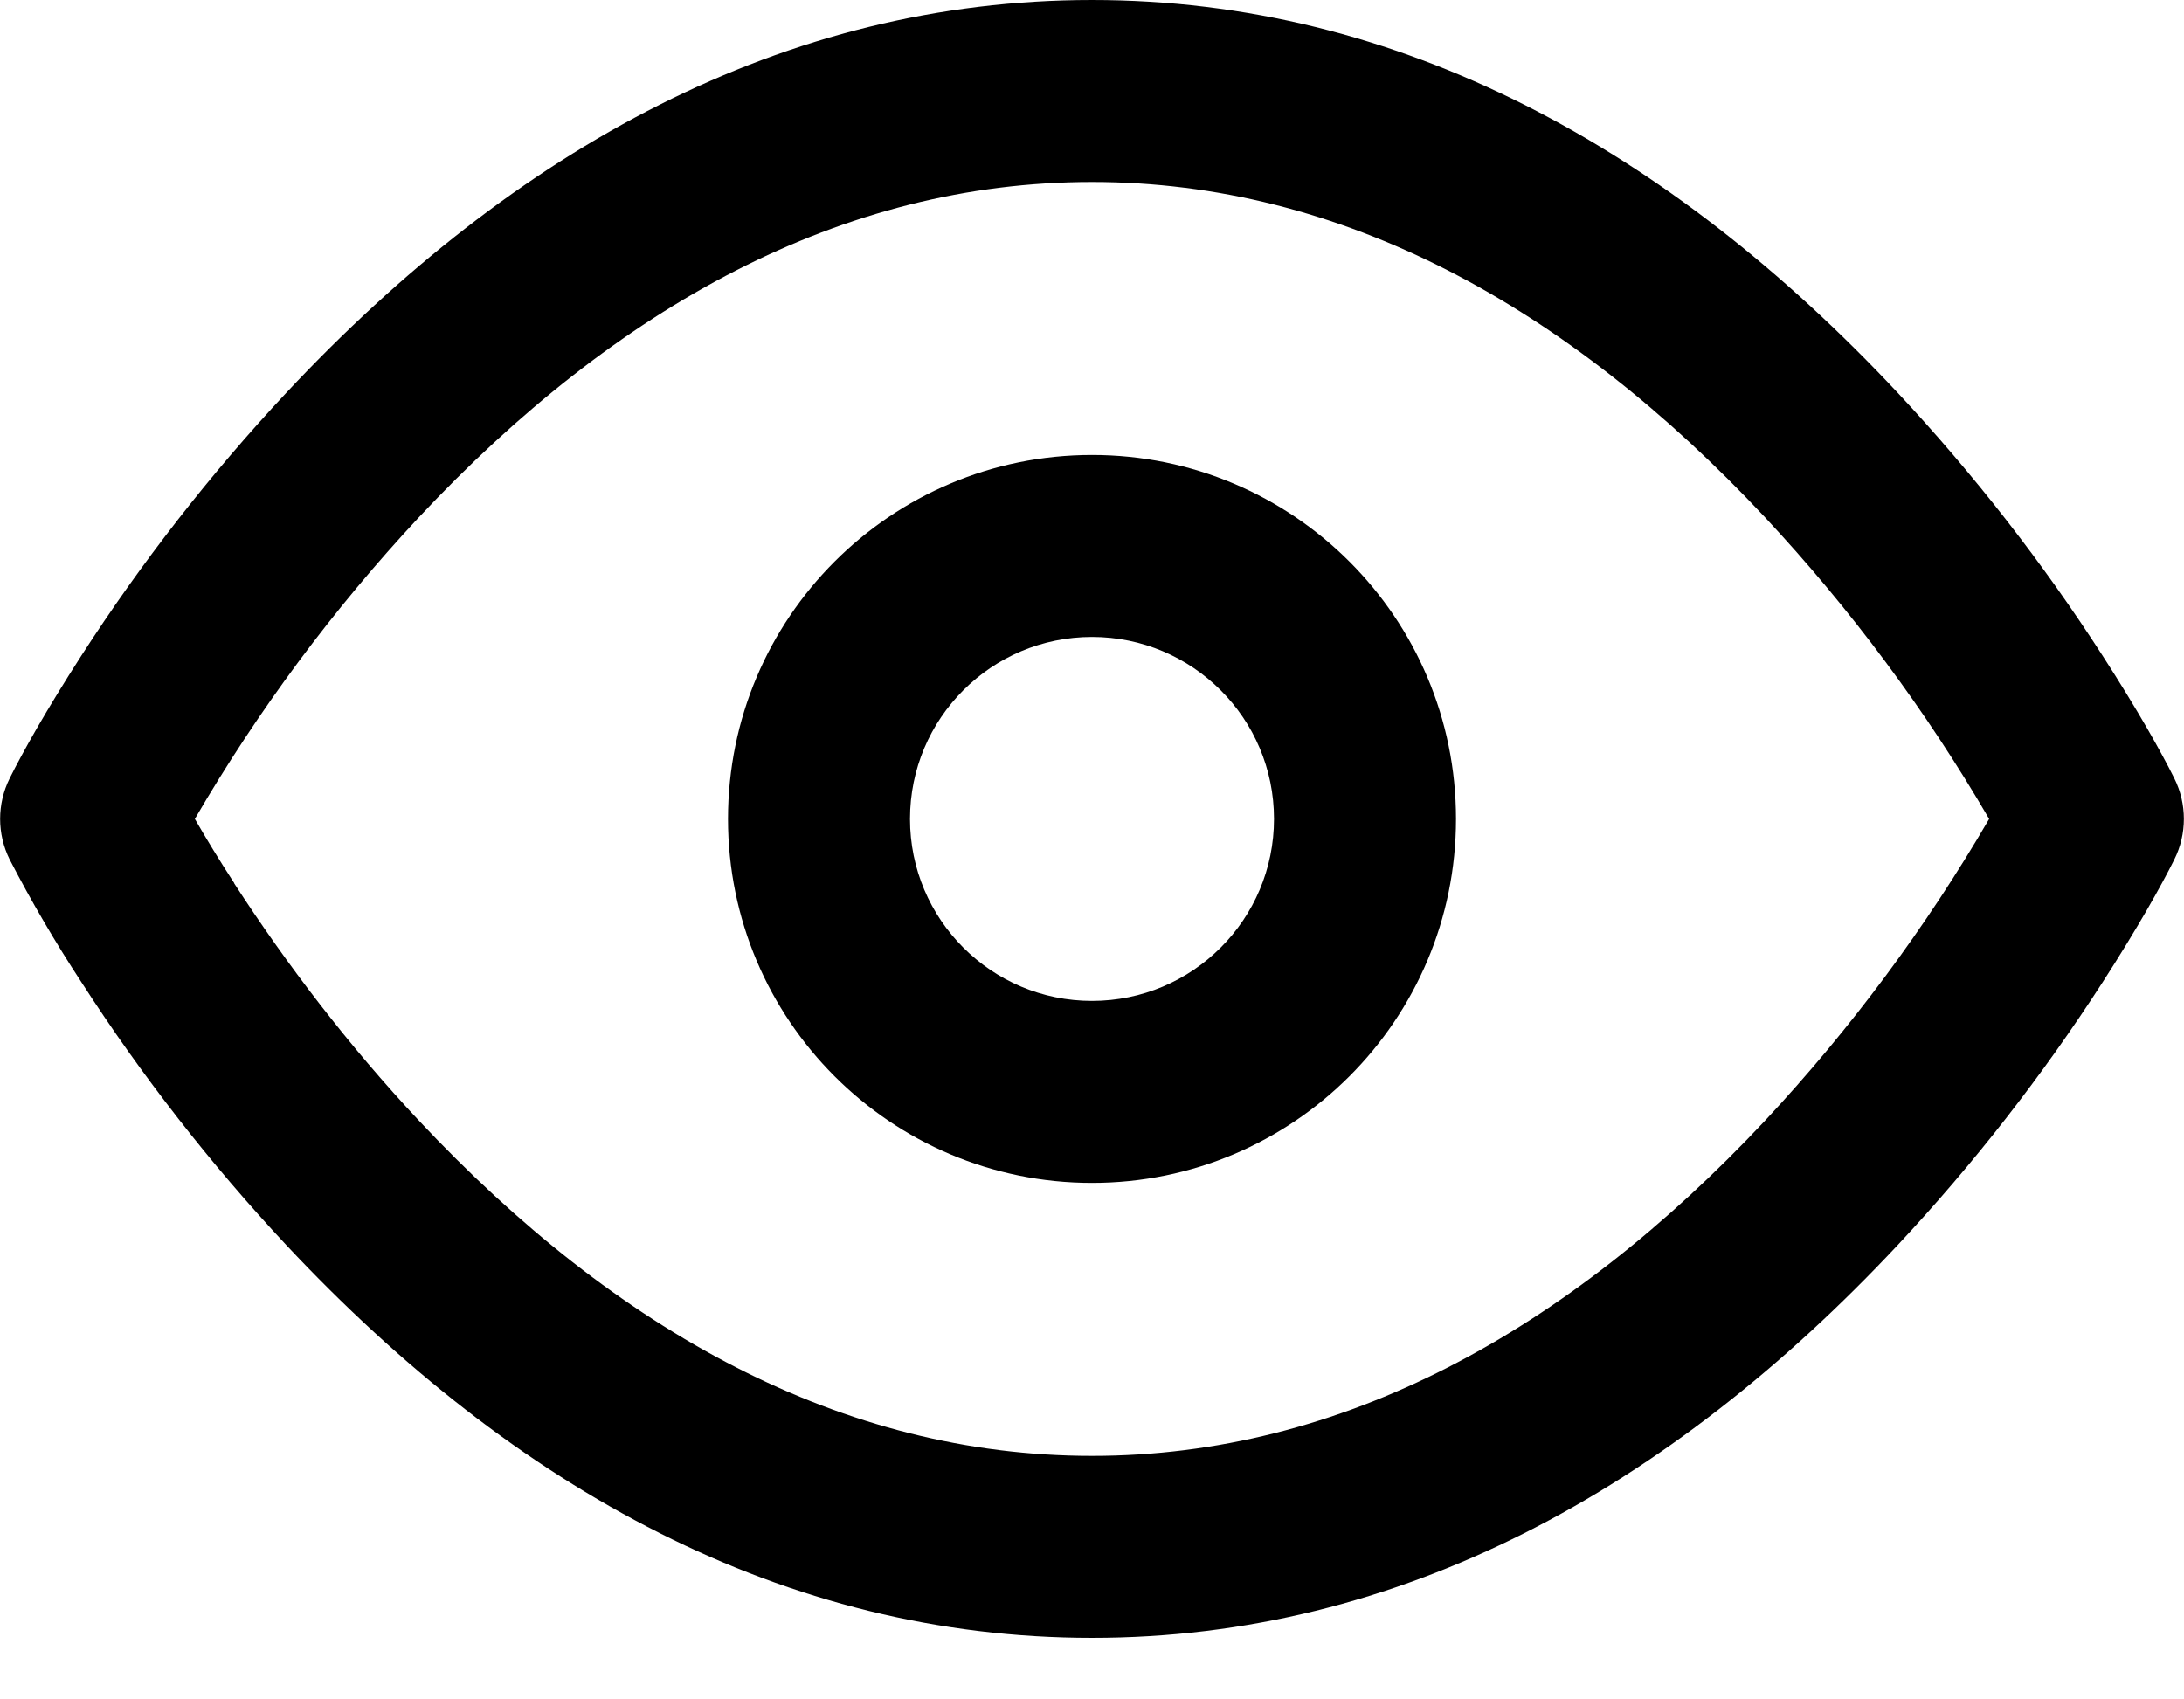
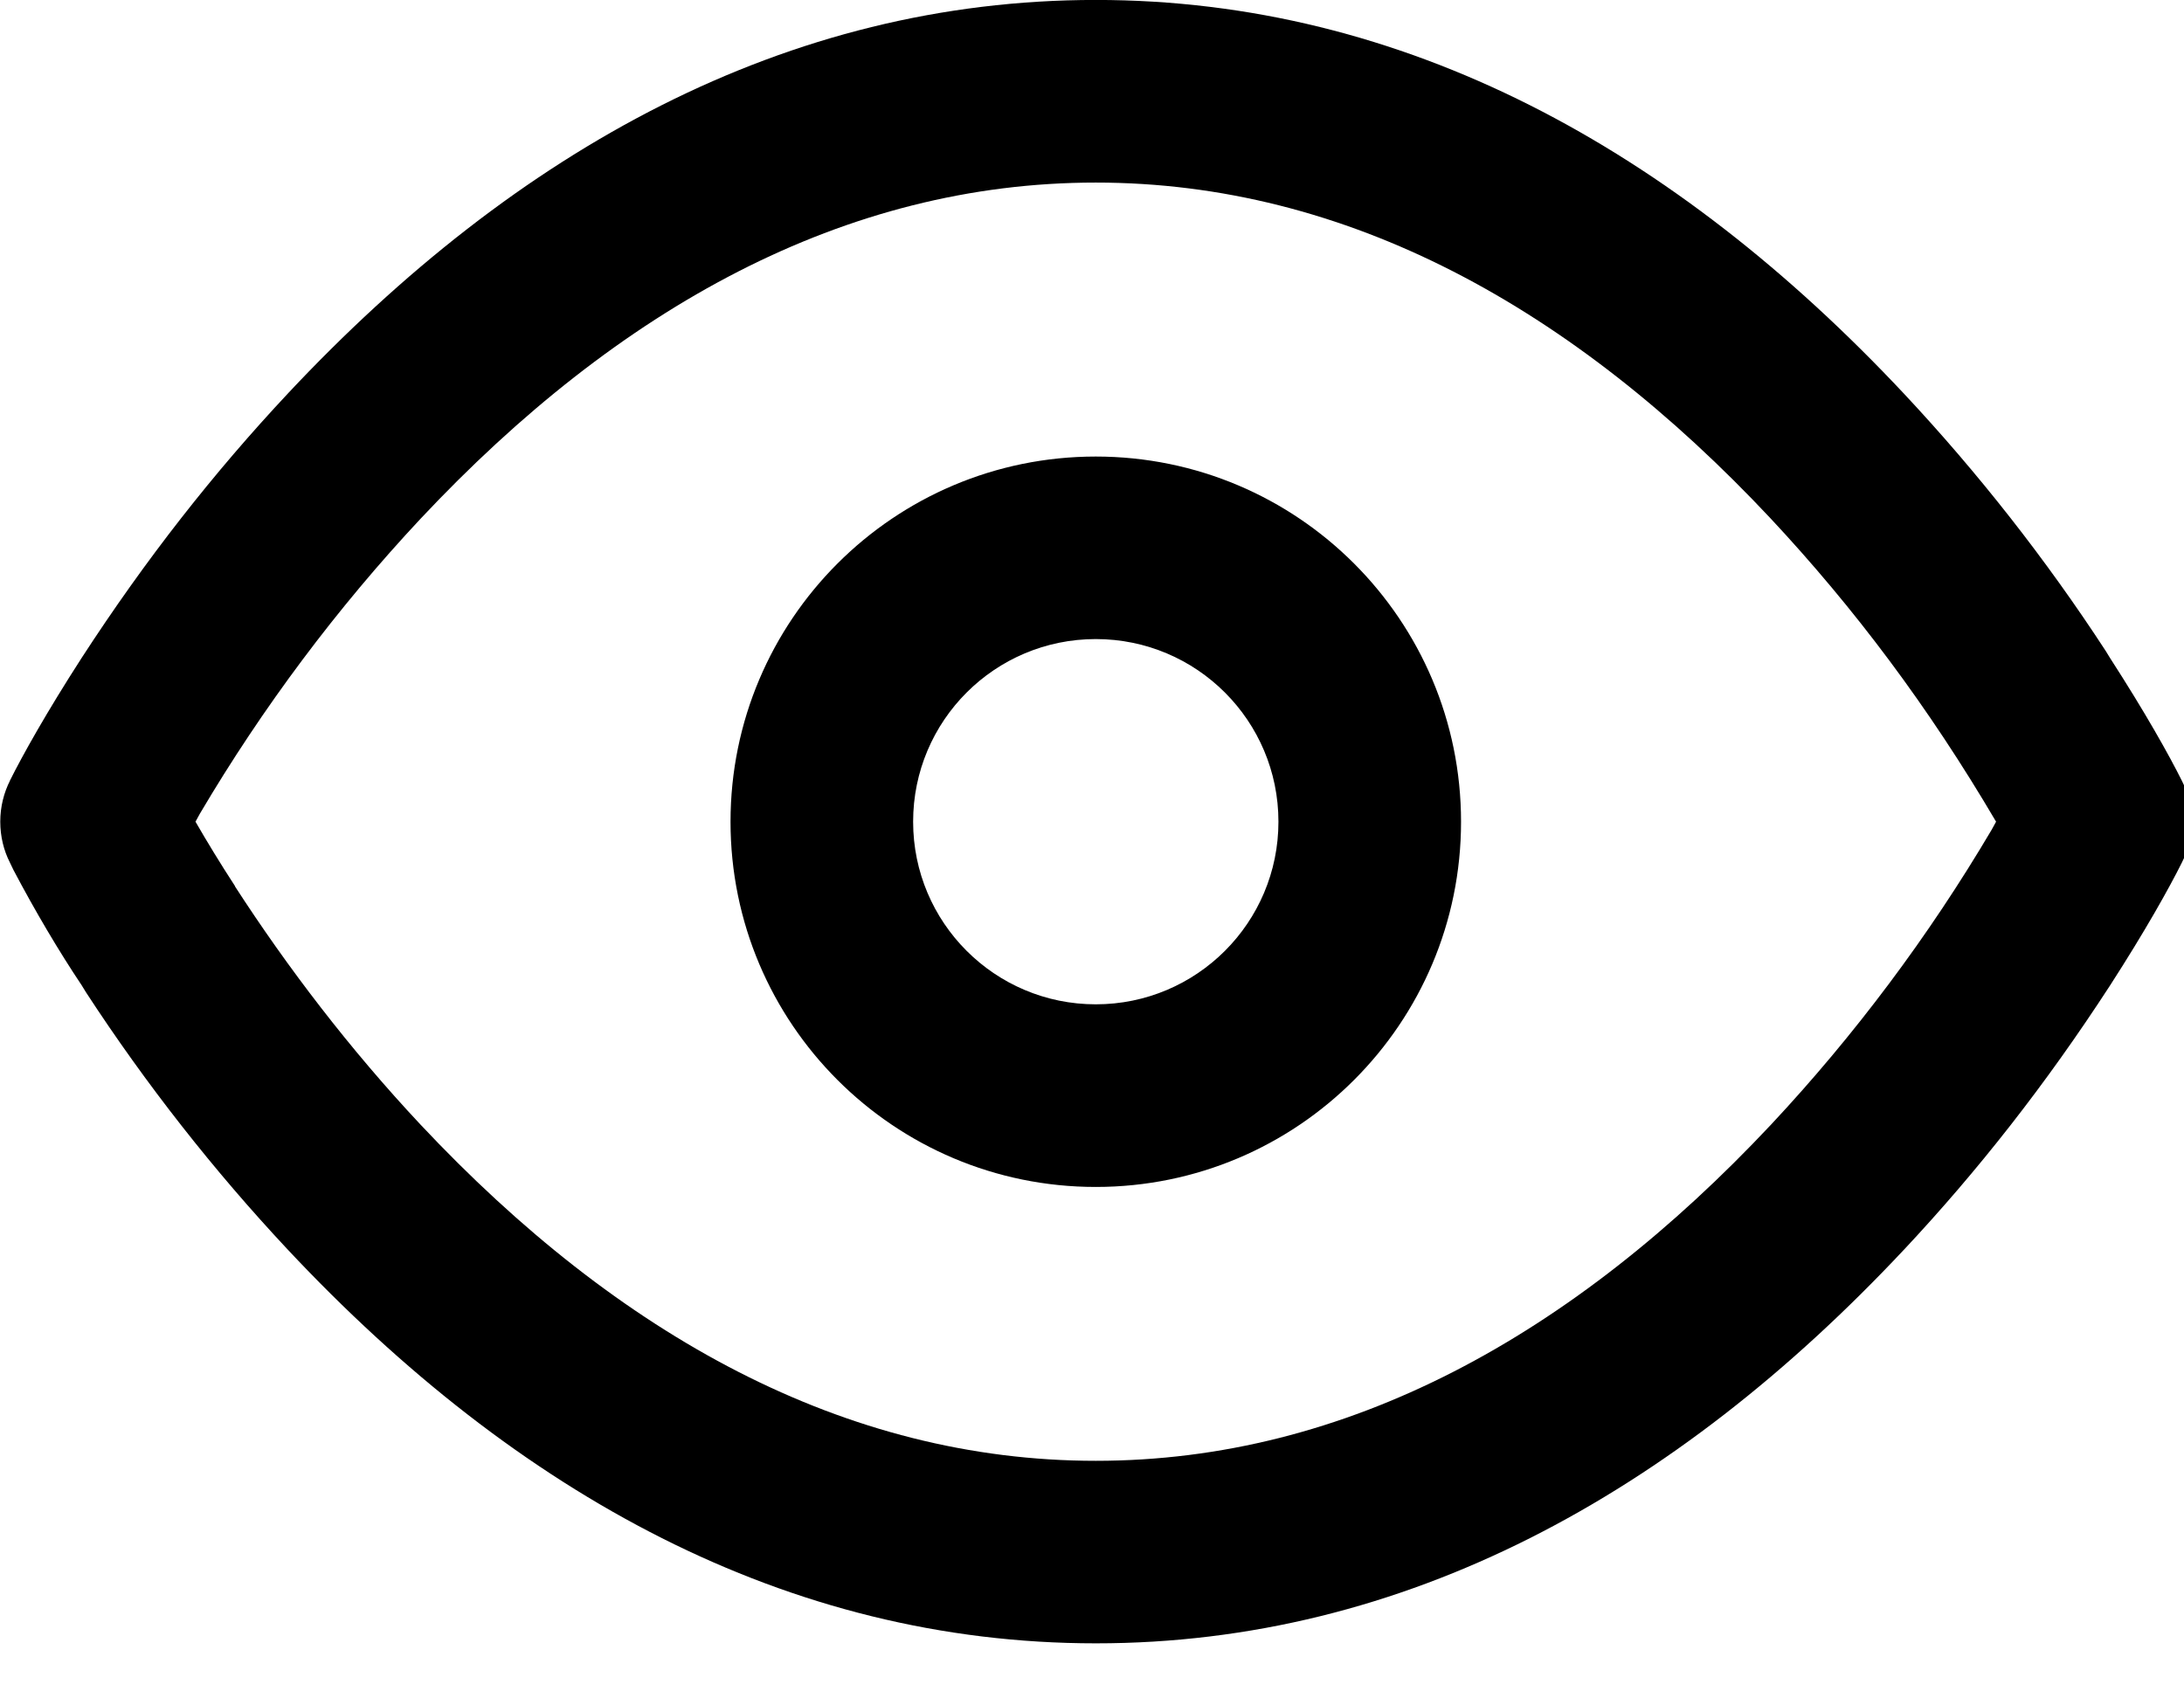
- <svg xmlns="http://www.w3.org/2000/svg" width="18" height="14" viewBox="0 0 18 14">
-   <path fill-rule="nonzero" d="M.08 6.415c.105-.211.302-.563.59-1.01a15.37 15.37 0 0 1 1.69-2.168C4.245 1.224 6.464 0 9 0c2.535 0 4.754 1.224 6.64 3.237a15.37 15.37 0 0 1 1.69 2.169c.288.446.485.798.59 1.009a.75.75 0 0 1 0 .67c-.105.211-.302.563-.59 1.01a15.37 15.37 0 0 1-1.69 2.168C13.755 12.276 11.536 13.5 9 13.5c-2.535 0-4.754-1.224-6.64-3.237A15.37 15.37 0 0 1 .67 8.094a11.39 11.39 0 0 1-.59-1.009.75.75 0 0 1 0-.67zm1.85.866c.432.667.941 1.335 1.523 1.956C5.083 10.974 6.941 12 9 12c2.059 0 3.918-1.026 5.547-2.763a13.885 13.885 0 0 0 1.847-2.487 13.885 13.885 0 0 0-1.848-2.487C12.919 2.526 11.06 1.5 9 1.5S5.082 2.526 3.453 4.263A13.885 13.885 0 0 0 1.606 6.75c.094.163.202.341.325.53zM9 9.75a3 3 0 1 1 0-6 3 3 0 0 1 0 6zm0-1.5a1.5 1.5 0 1 0 0-3 1.5 1.5 0 0 0 0 3z" />
+ <svg xmlns="http://www.w3.org/2000/svg" version="1.1" width="41" height="32" viewBox="0 0 41 32">
+   <path d="M0.183 14.663c0.24-0.482 0.69-1.287 1.349-2.309 1.207-1.859 2.479-3.478 3.881-4.975l-0.018 0.019c4.309-4.601 9.381-7.399 15.177-7.399 5.794 0 10.866 2.798 15.177 7.399 1.383 1.478 2.656 3.098 3.78 4.822l0.083 0.135c0.658 1.019 1.109 1.824 1.349 2.306 0.114 0.223 0.181 0.487 0.181 0.766s-0.067 0.543-0.185 0.775l0.005-0.010c-0.24 0.482-0.69 1.287-1.349 2.309-1.207 1.859-2.479 3.478-3.881 4.975l0.018-0.020c-4.309 4.601-9.381 7.399-15.177 7.399-5.794 0-10.866-2.798-15.177-7.399-1.383-1.478-2.656-3.098-3.78-4.822l-0.083-0.135c-0.423-0.632-0.871-1.387-1.28-2.164l-0.068-0.142c-0.114-0.223-0.18-0.487-0.18-0.766s0.067-0.543 0.185-0.775l-0.005 0.010zM4.411 16.642c0.987 1.525 2.151 3.051 3.481 4.471 3.726 3.97 7.973 6.315 12.679 6.315s8.955-2.345 12.679-6.315c1.562-1.671 2.958-3.533 4.141-5.537l0.081-0.148c-1.264-2.151-2.661-4.013-4.241-5.703l0.017 0.018c-3.719-3.97-7.968-6.315-12.677-6.315s-8.955 2.345-12.679 6.315c-1.562 1.671-2.958 3.533-4.141 5.537l-0.081 0.148c0.215 0.373 0.462 0.779 0.743 1.211zM20.571 22.286c-3.787 0-6.857-3.070-6.857-6.857s3.070-6.857 6.857-6.857v0c3.787 0 6.857 3.070 6.857 6.857s-3.070 6.857-6.857 6.857v0zM20.571 18.857c1.894 0 3.429-1.535 3.429-3.429s-1.535-3.429-3.429-3.429v0c-1.894 0-3.429 1.535-3.429 3.429s1.535 3.429 3.429 3.429v0z" />
</svg>
